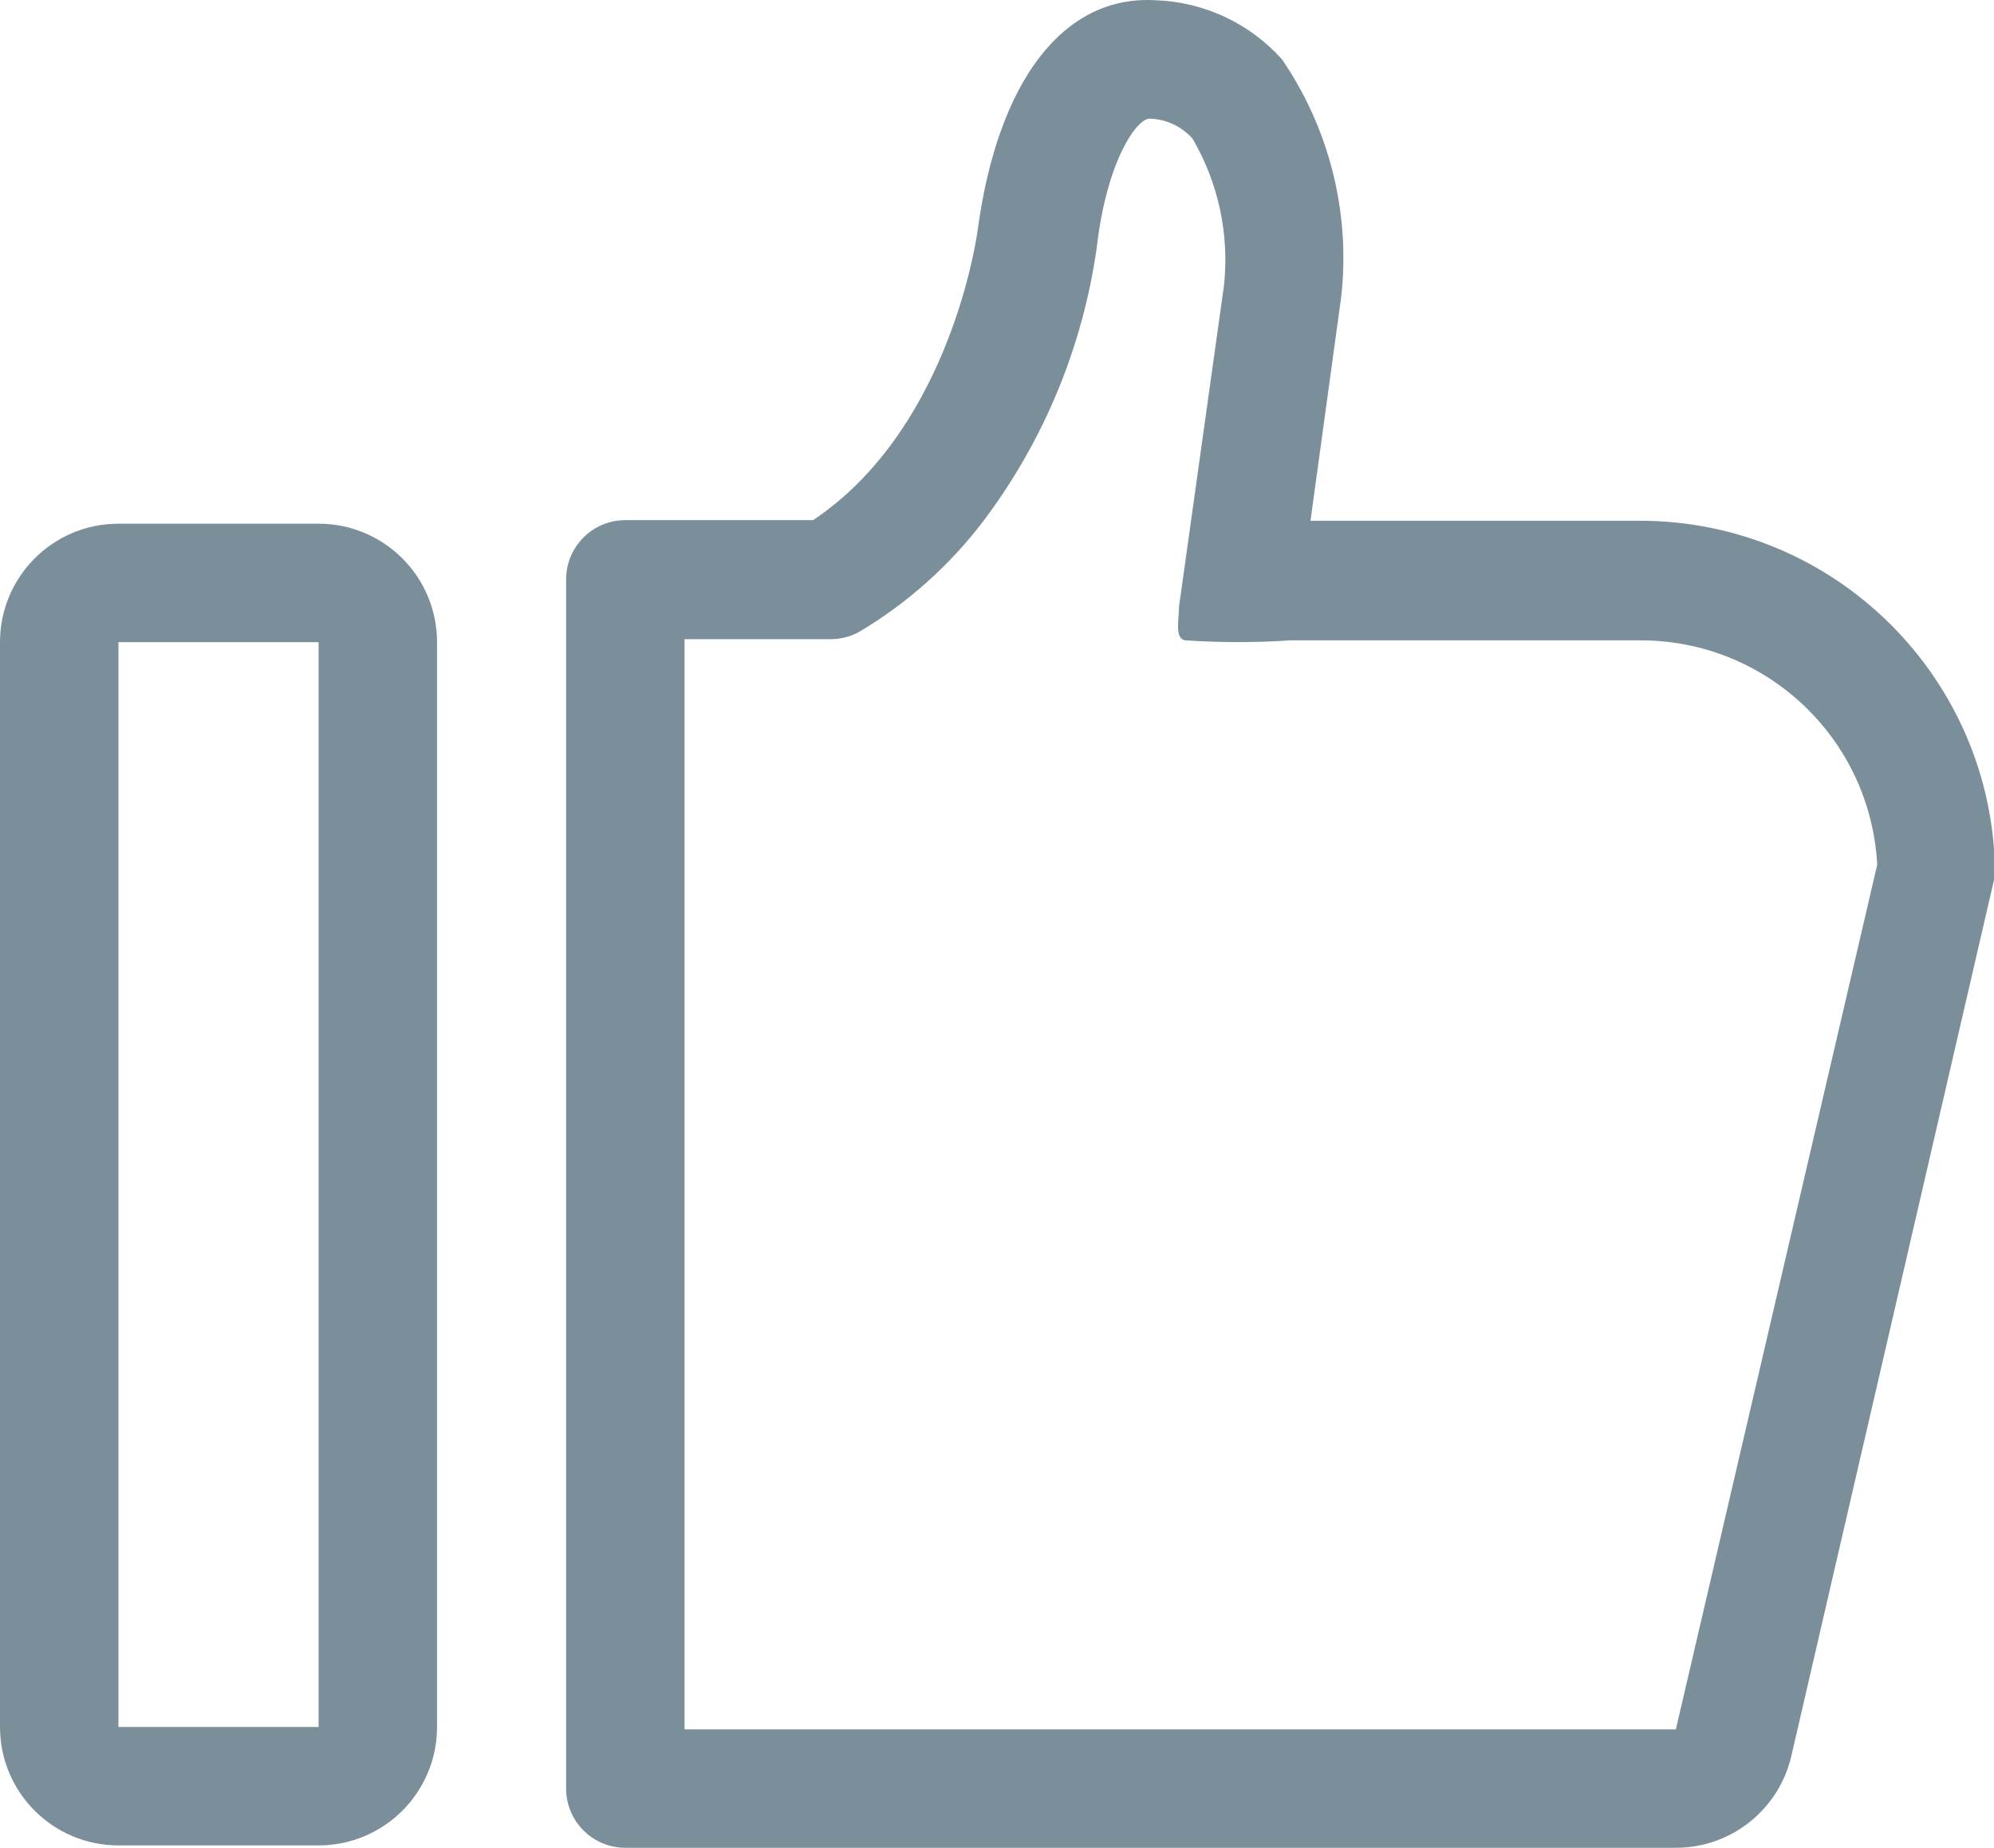
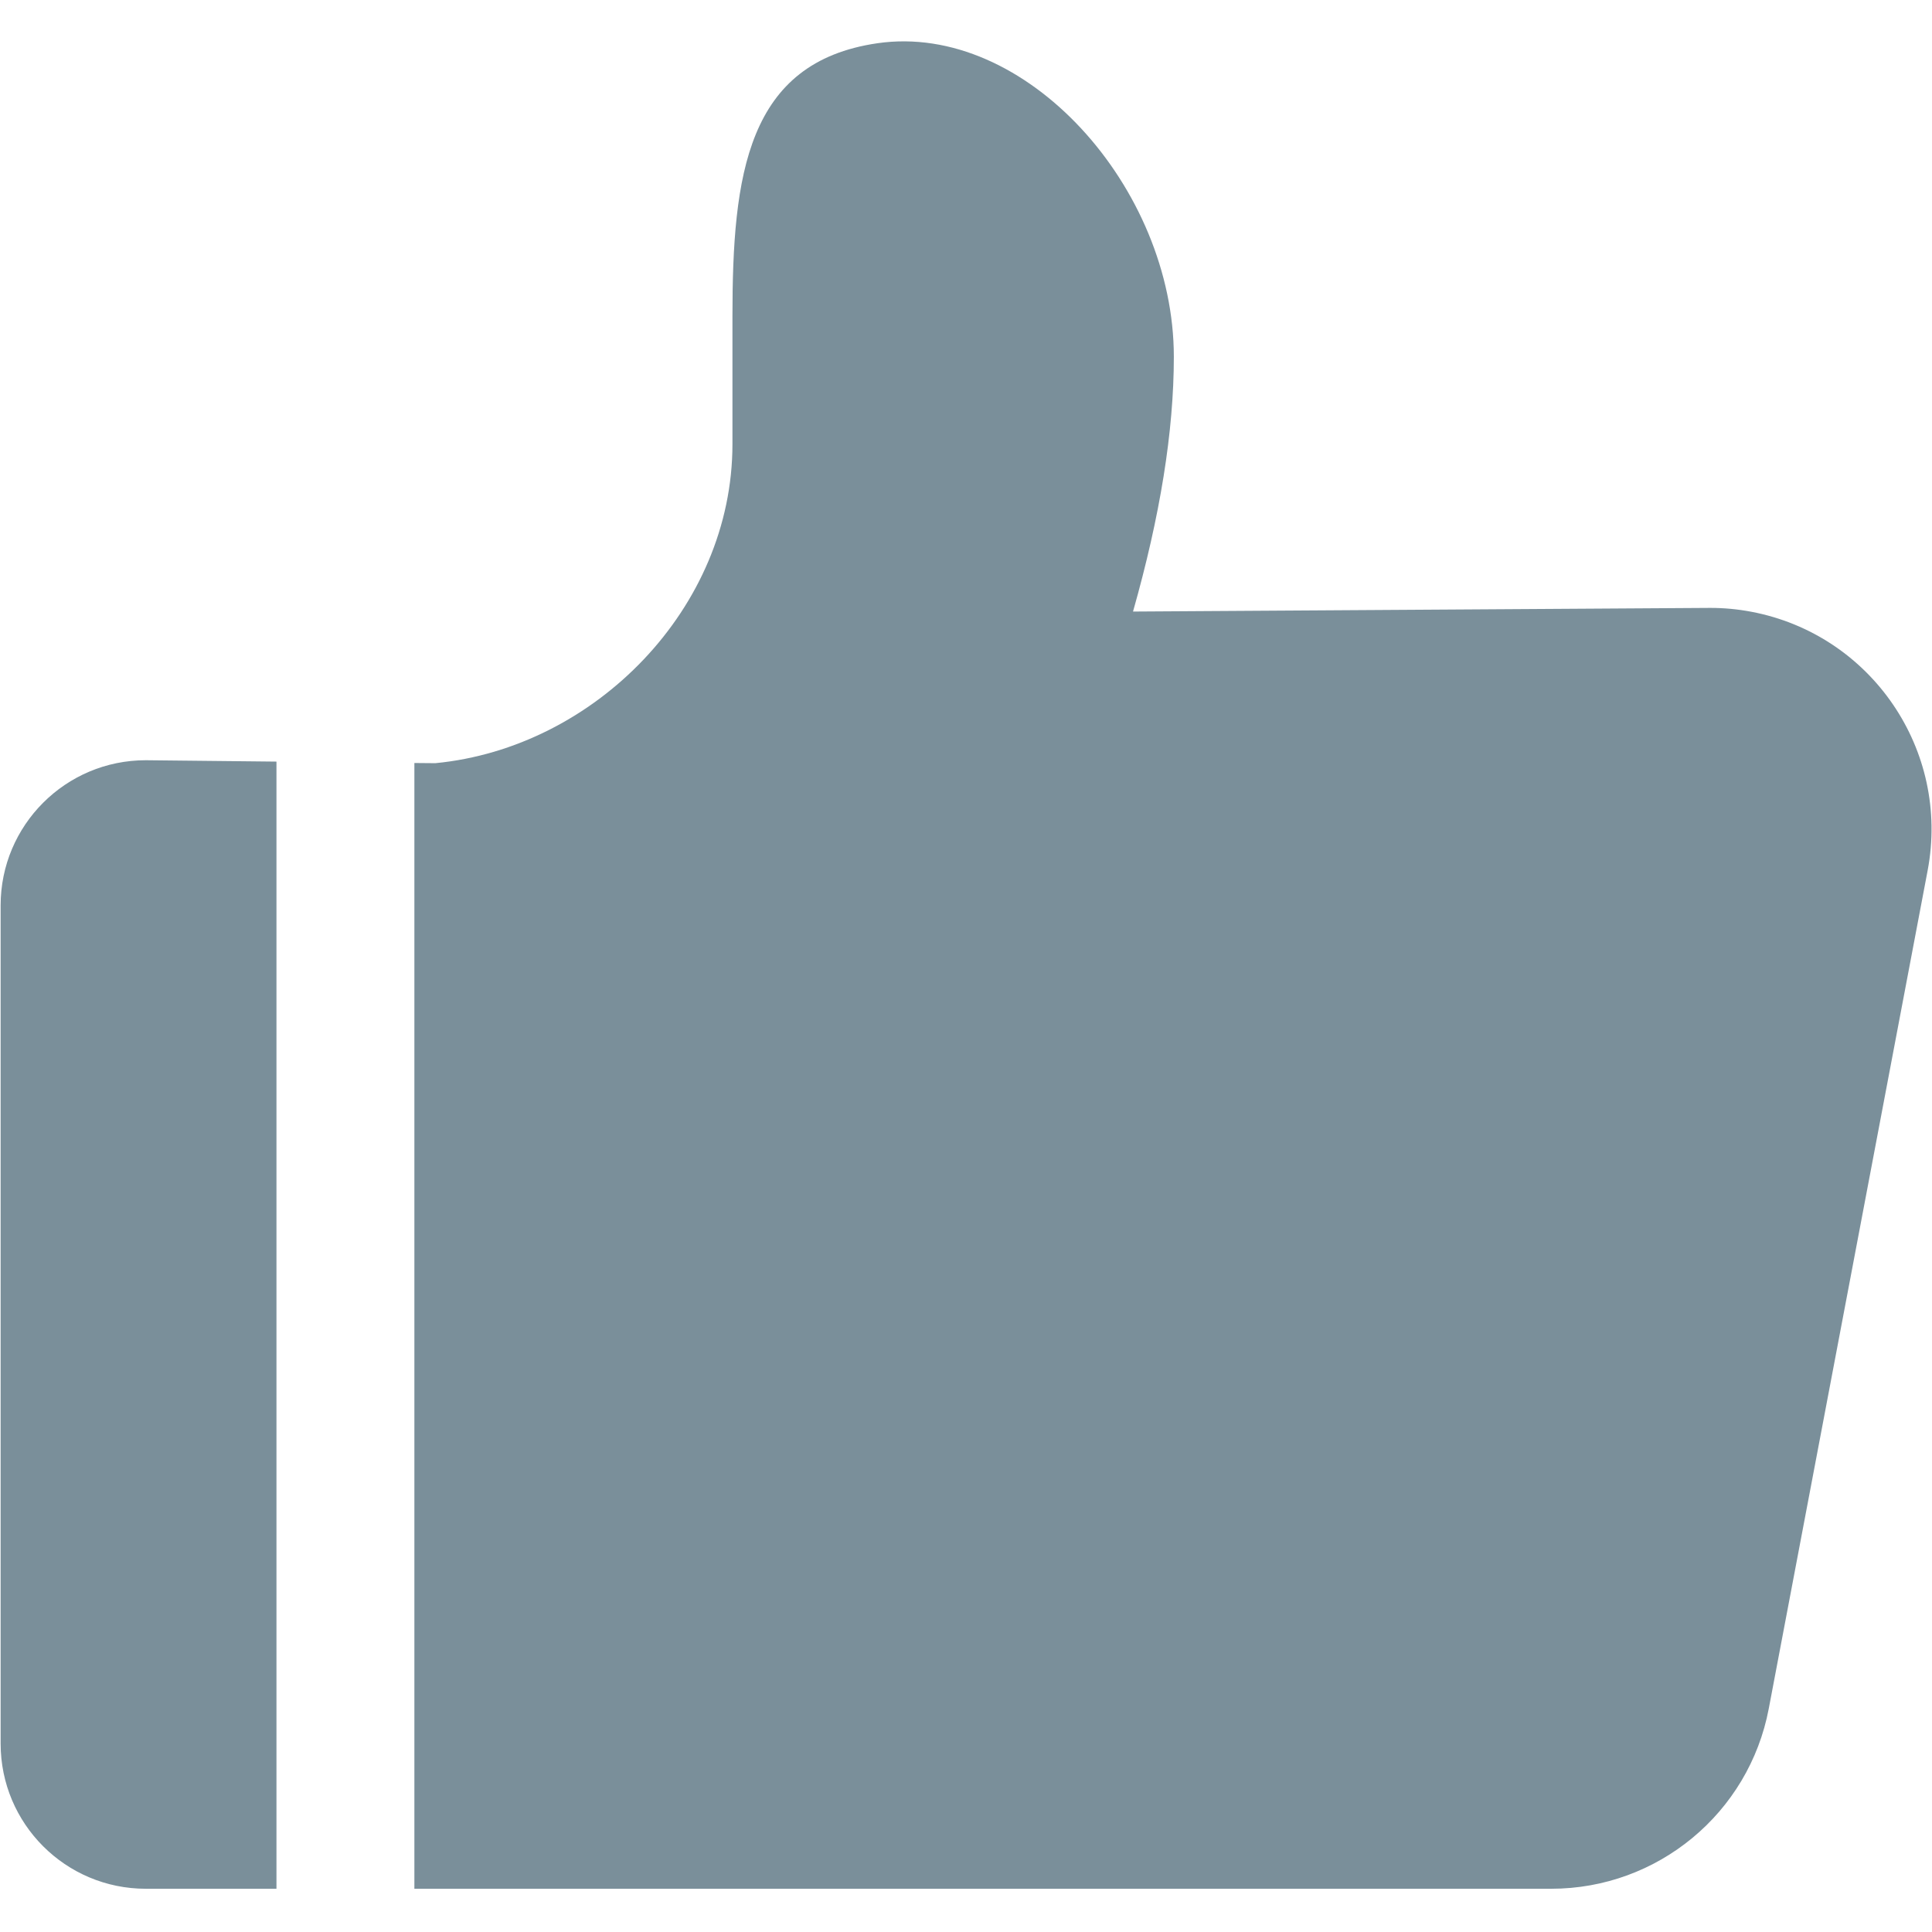
- <svg xmlns="http://www.w3.org/2000/svg" t="1684811992100" class="icon" viewBox="0 0 1105 1024" version="1.1" p-id="2281" data-spm-anchor-id="a313x.7781069.0.i14" width="38.848" height="36">
-   <path d="M908.685 288.586h-182.459L743.29 164.212a194.929 194.929 0 0 0-32.816-131.265 98.449 98.449 0 0 0-70.227-32.816c-50.865-2.953-87.291 44.63-98.449 127.327-1.969 14.111-19.033 112.56-91.229 160.8h-104.028a32.816 32.816 0 0 0-32.816 32.816V991.184a32.816 32.816 0 0 0 32.816 32.816H928.703a65.633 65.633 0 0 0 63.992-50.865l112.888-487.979a196.898 196.898 0 0 0-196.898-196.57z m20.018 669.782H379.357V354.218H459.429a32.816 32.816 0 0 0 17.065-4.266 241.856 241.856 0 0 0 68.586-61.367 328.163 328.163 0 0 0 62.679-151.283c5.579-48.568 22.315-71.54 29.207-71.54a32.816 32.816 0 0 1 23.956 11.158 133.234 133.234 0 0 1 17.393 81.056l-18.377 131.265-6.563 46.927c0 6.891-2.625 18.049 3.61 18.705a436.457 436.457 0 0 0 58.085 0h193.945a131.265 131.265 0 0 1 131.265 124.374zM176.552 290.226H65.633a65.633 65.633 0 0 0-65.633 65.633v601.195a65.633 65.633 0 0 0 65.633 65.633h110.919a65.633 65.633 0 0 0 65.633-65.633V355.859a65.633 65.633 0 0 0-65.633-65.633z m0 666.828H65.633V355.859h110.919z" fill="#7a8f9a" p-id="2282" />
+ <svg xmlns="http://www.w3.org/2000/svg" t="1684820000850" class="icon" viewBox="0 0 1024 1024" version="1.1" p-id="2780" width="36" height="36">
+   <path d="M906.409 322.196c-101.966 0.643-203.92 1.295-305.886 1.94 14.358-50.554 21.635-95.473 21.635-135.022 0-89.729-78.617-177.594-157.128-166.194-69.23 10.052-76.818 69.884-76.818 144.848v67.69c0 86.877-72.926 160.9-157.471 169.042l-11.112-0.096v596.676h602.57c56.372 0 104.784-40.085 115.284-95.473 28.074-148.083 56.137-296.178 84.211-444.262 12.044-63.669-29.799-125.046-93.457-137.101a116.257 116.257 0 0 0-21.826-2.048zM0.333 479.87v444.275c0 42.507 34.426 76.936 76.936 76.936h69.263V403.666c-23.091-0.237-46.172-0.482-69.263-0.728C34.783 402.936 0.333 437.384 0.333 479.87z" fill="#7a8f9a" p-id="2781" />
</svg>
